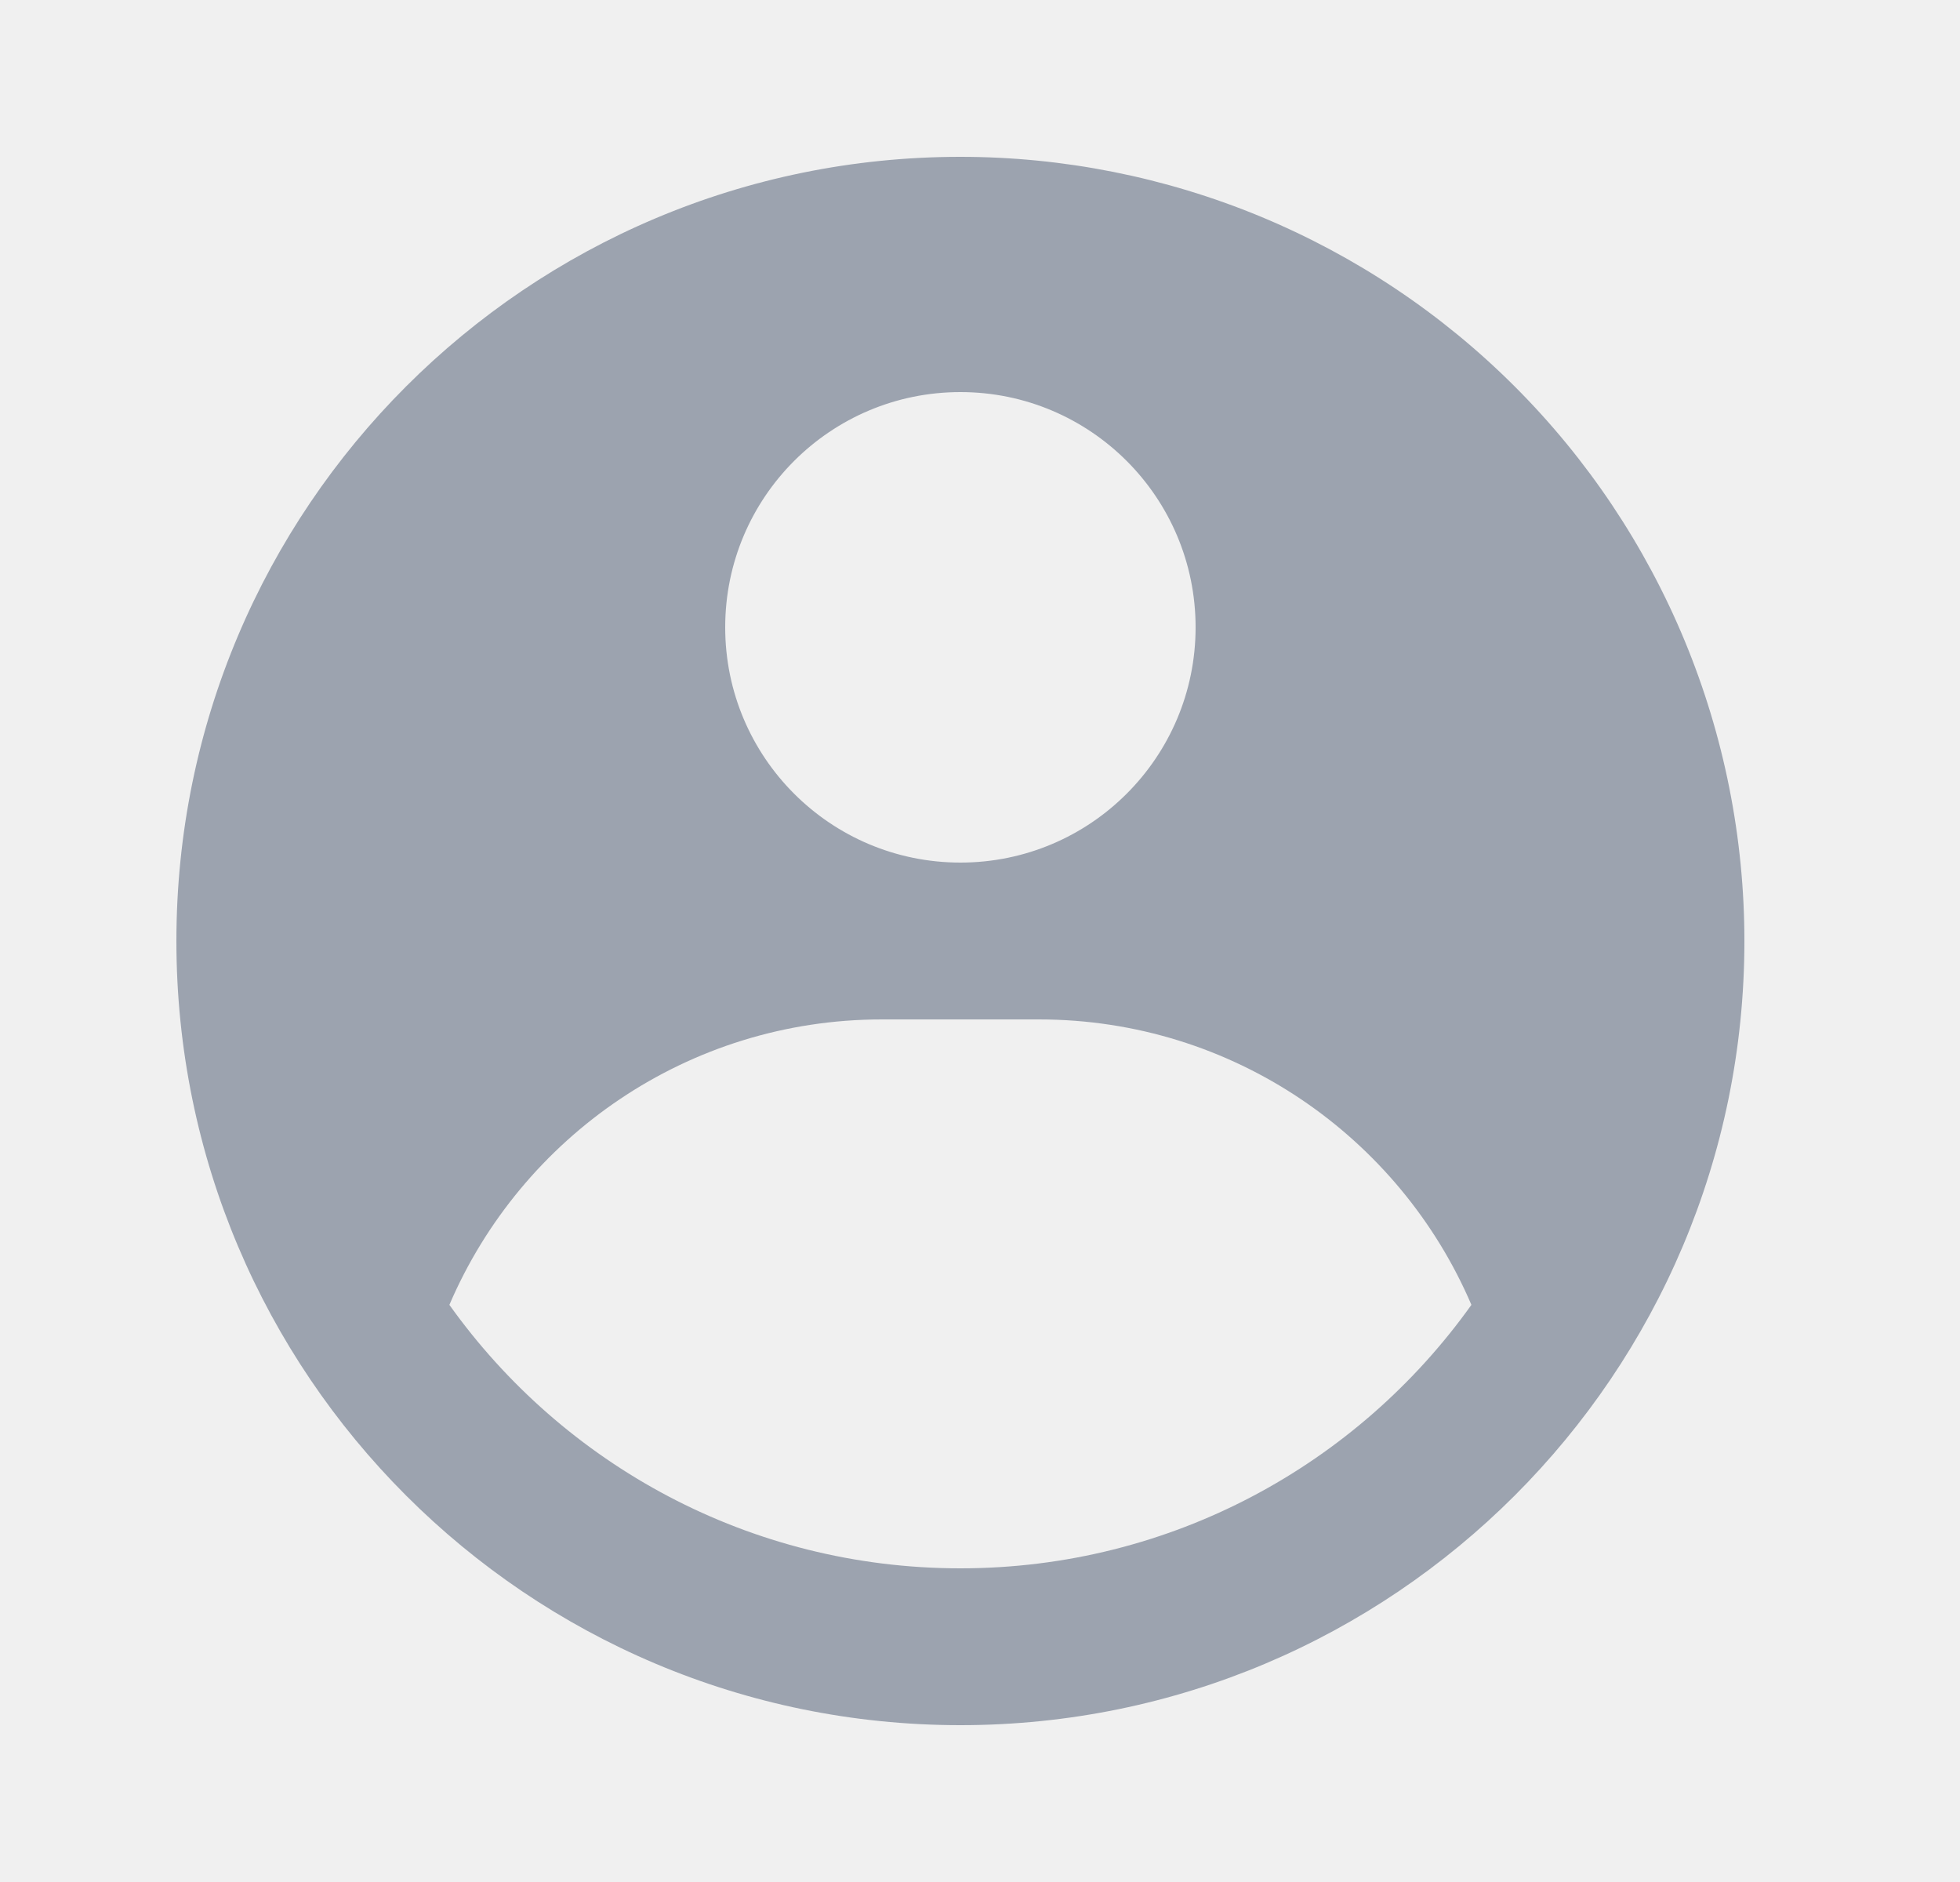
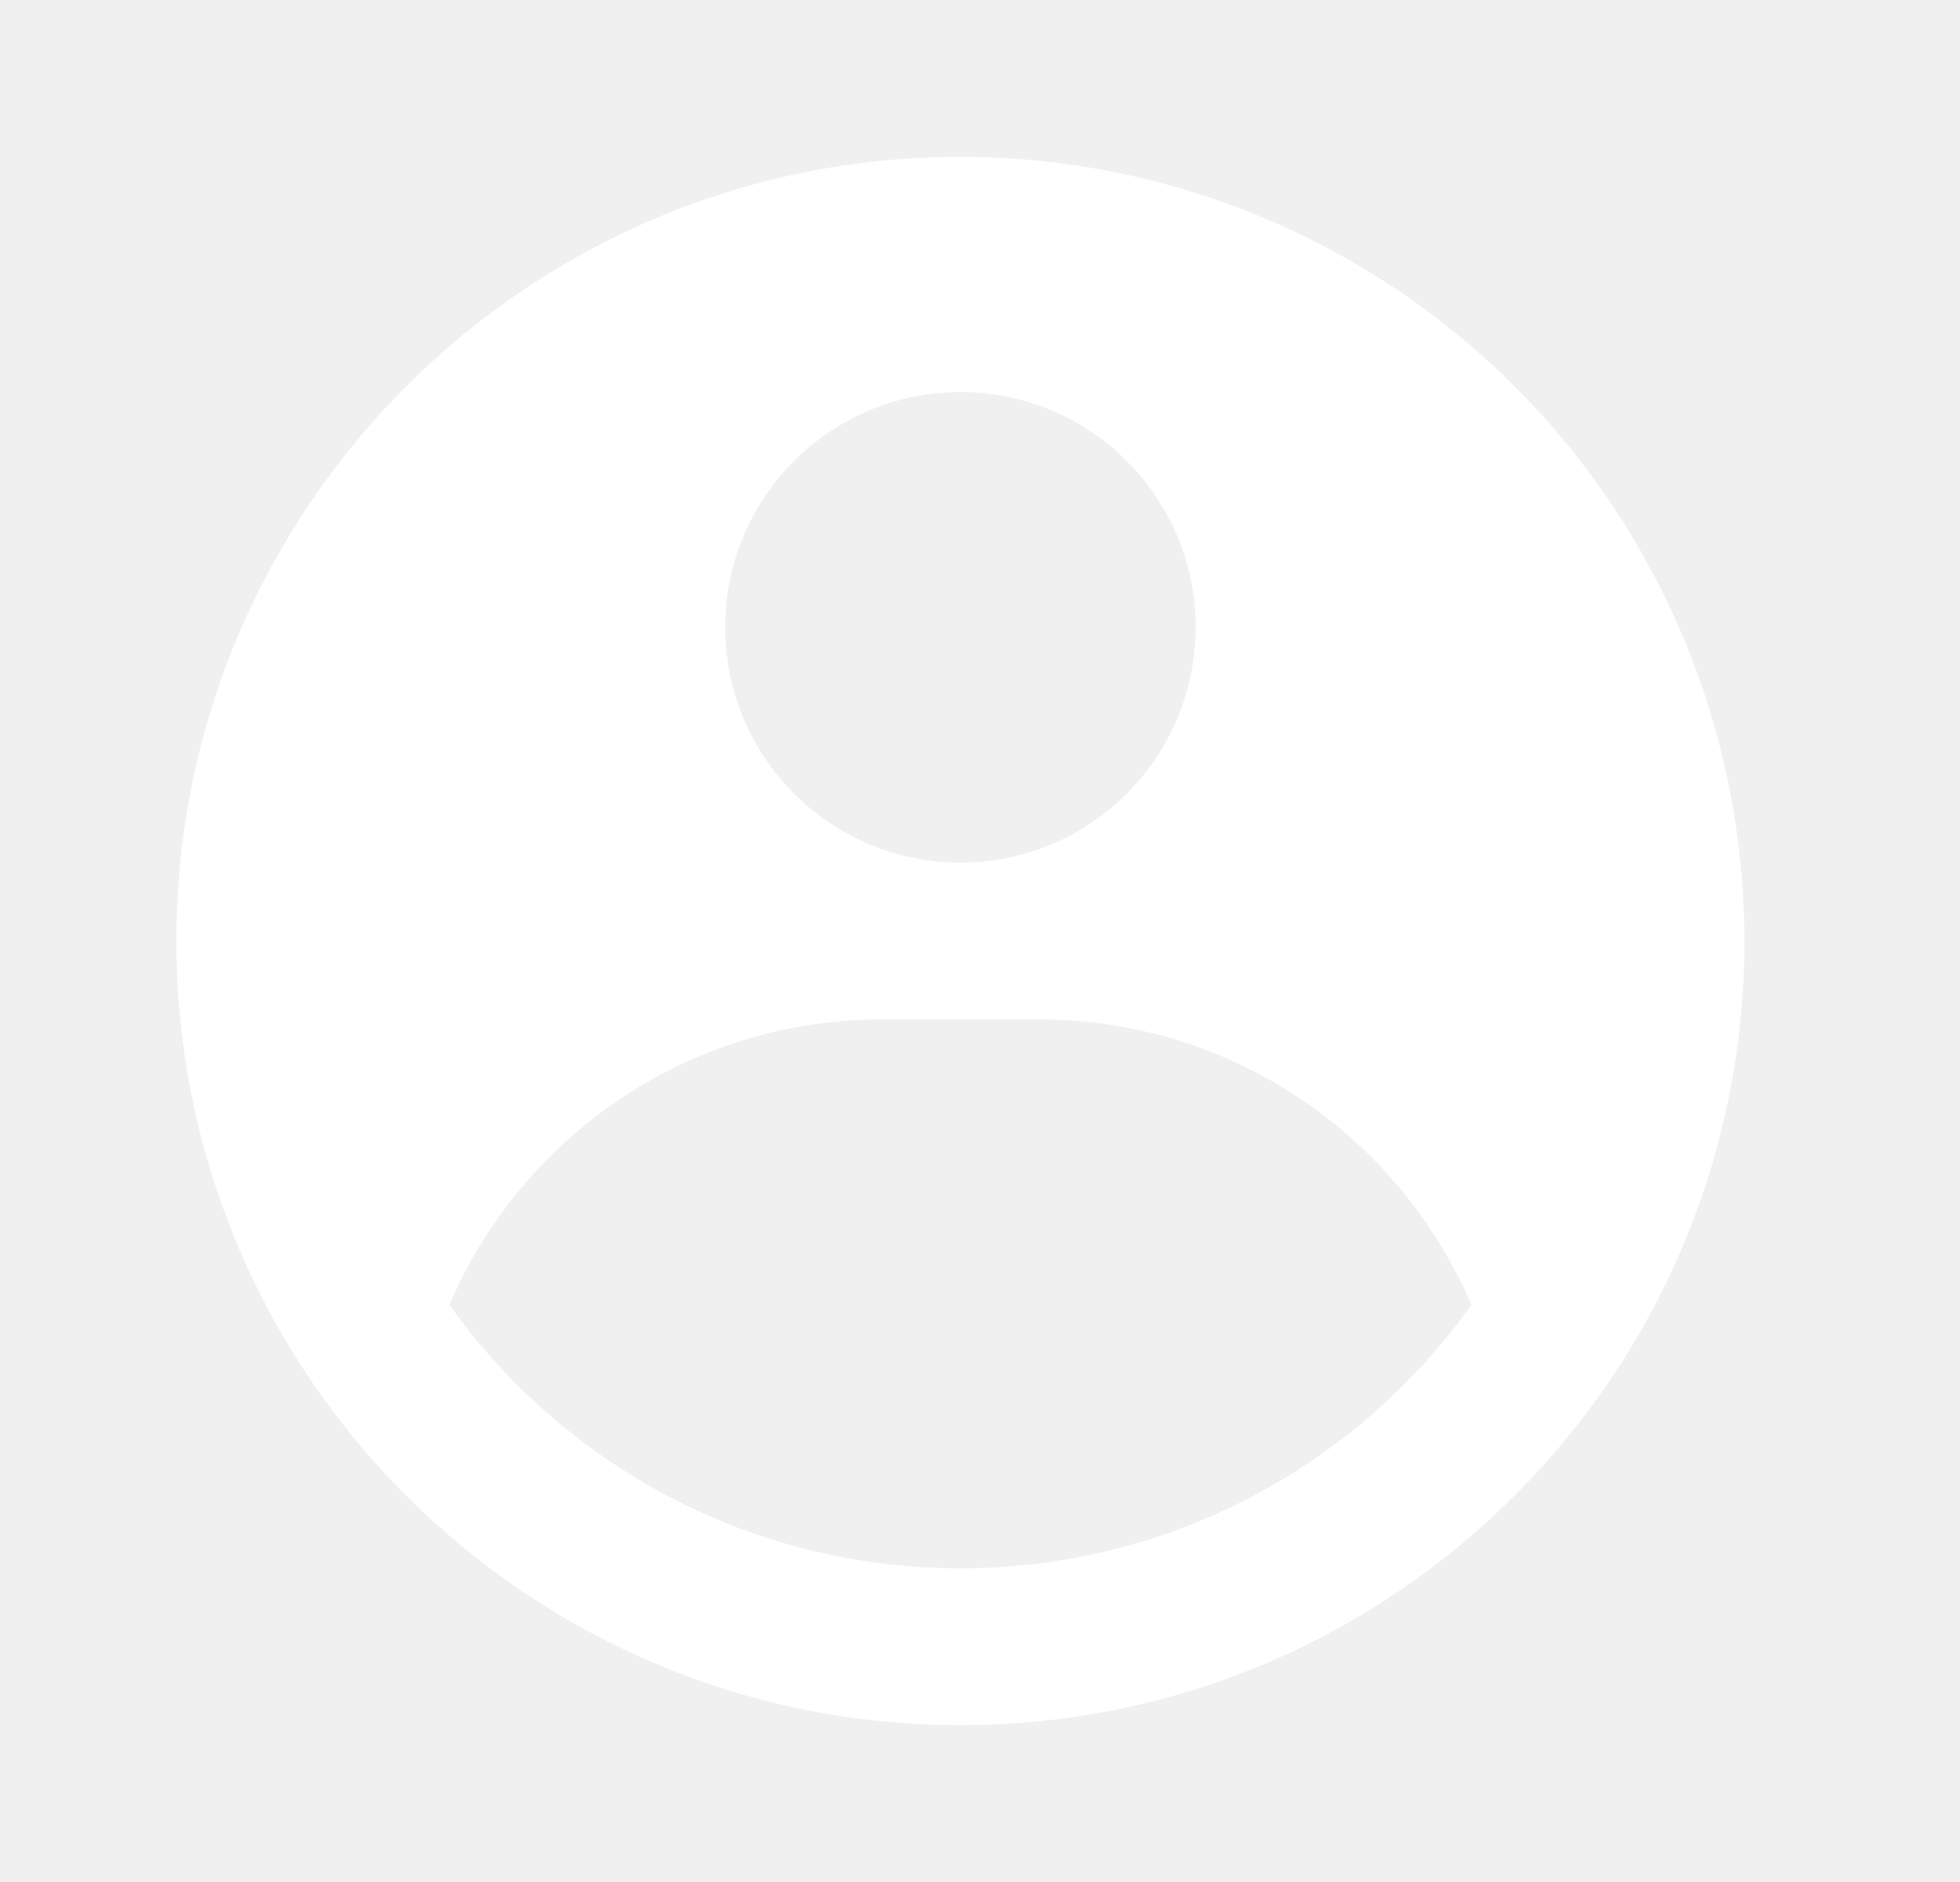
<svg xmlns="http://www.w3.org/2000/svg" width="25" height="24" viewBox="0 0 25 24" fill="none">
-   <path fill-rule="evenodd" clip-rule="evenodd" d="M12.25 2C13.563 2 14.864 2.259 16.077 2.761C17.29 3.264 18.392 4 19.321 4.929C20.25 5.857 20.986 6.96 21.489 8.173C21.991 9.386 22.25 10.687 22.25 12C22.25 17.523 17.773 22 12.25 22C6.727 22 2.25 17.523 2.25 12C2.25 6.477 6.727 2 12.25 2ZM13.25 13H11.25C8.774 13 6.649 14.499 5.732 16.64C7.183 18.674 9.561 20 12.25 20C14.938 20 17.317 18.674 18.768 16.64C17.851 14.499 15.726 13 13.25 13ZM12.25 5C10.593 5 9.25 6.343 9.25 8C9.25 9.657 10.593 11 12.25 11C13.907 11 15.25 9.657 15.25 8C15.25 6.343 13.907 5 12.25 5Z" fill="#9CA3AF" />
+   <path fill-rule="evenodd" clip-rule="evenodd" d="M12.25 2C13.563 2 14.864 2.259 16.077 2.761C17.29 3.264 18.392 4 19.321 4.929C20.25 5.857 20.986 6.96 21.489 8.173C21.991 9.386 22.25 10.687 22.25 12C22.25 17.523 17.773 22 12.25 22C6.727 22 2.25 17.523 2.25 12C2.25 6.477 6.727 2 12.25 2ZM13.25 13H11.25C8.774 13 6.649 14.499 5.732 16.64C7.183 18.674 9.561 20 12.25 20C14.938 20 17.317 18.674 18.768 16.64C17.851 14.499 15.726 13 13.25 13ZM12.25 5C10.593 5 9.25 6.343 9.25 8C9.25 9.657 10.593 11 12.25 11C13.907 11 15.25 9.657 15.25 8C15.25 6.343 13.907 5 12.25 5Z" fill="white" />
</svg>
